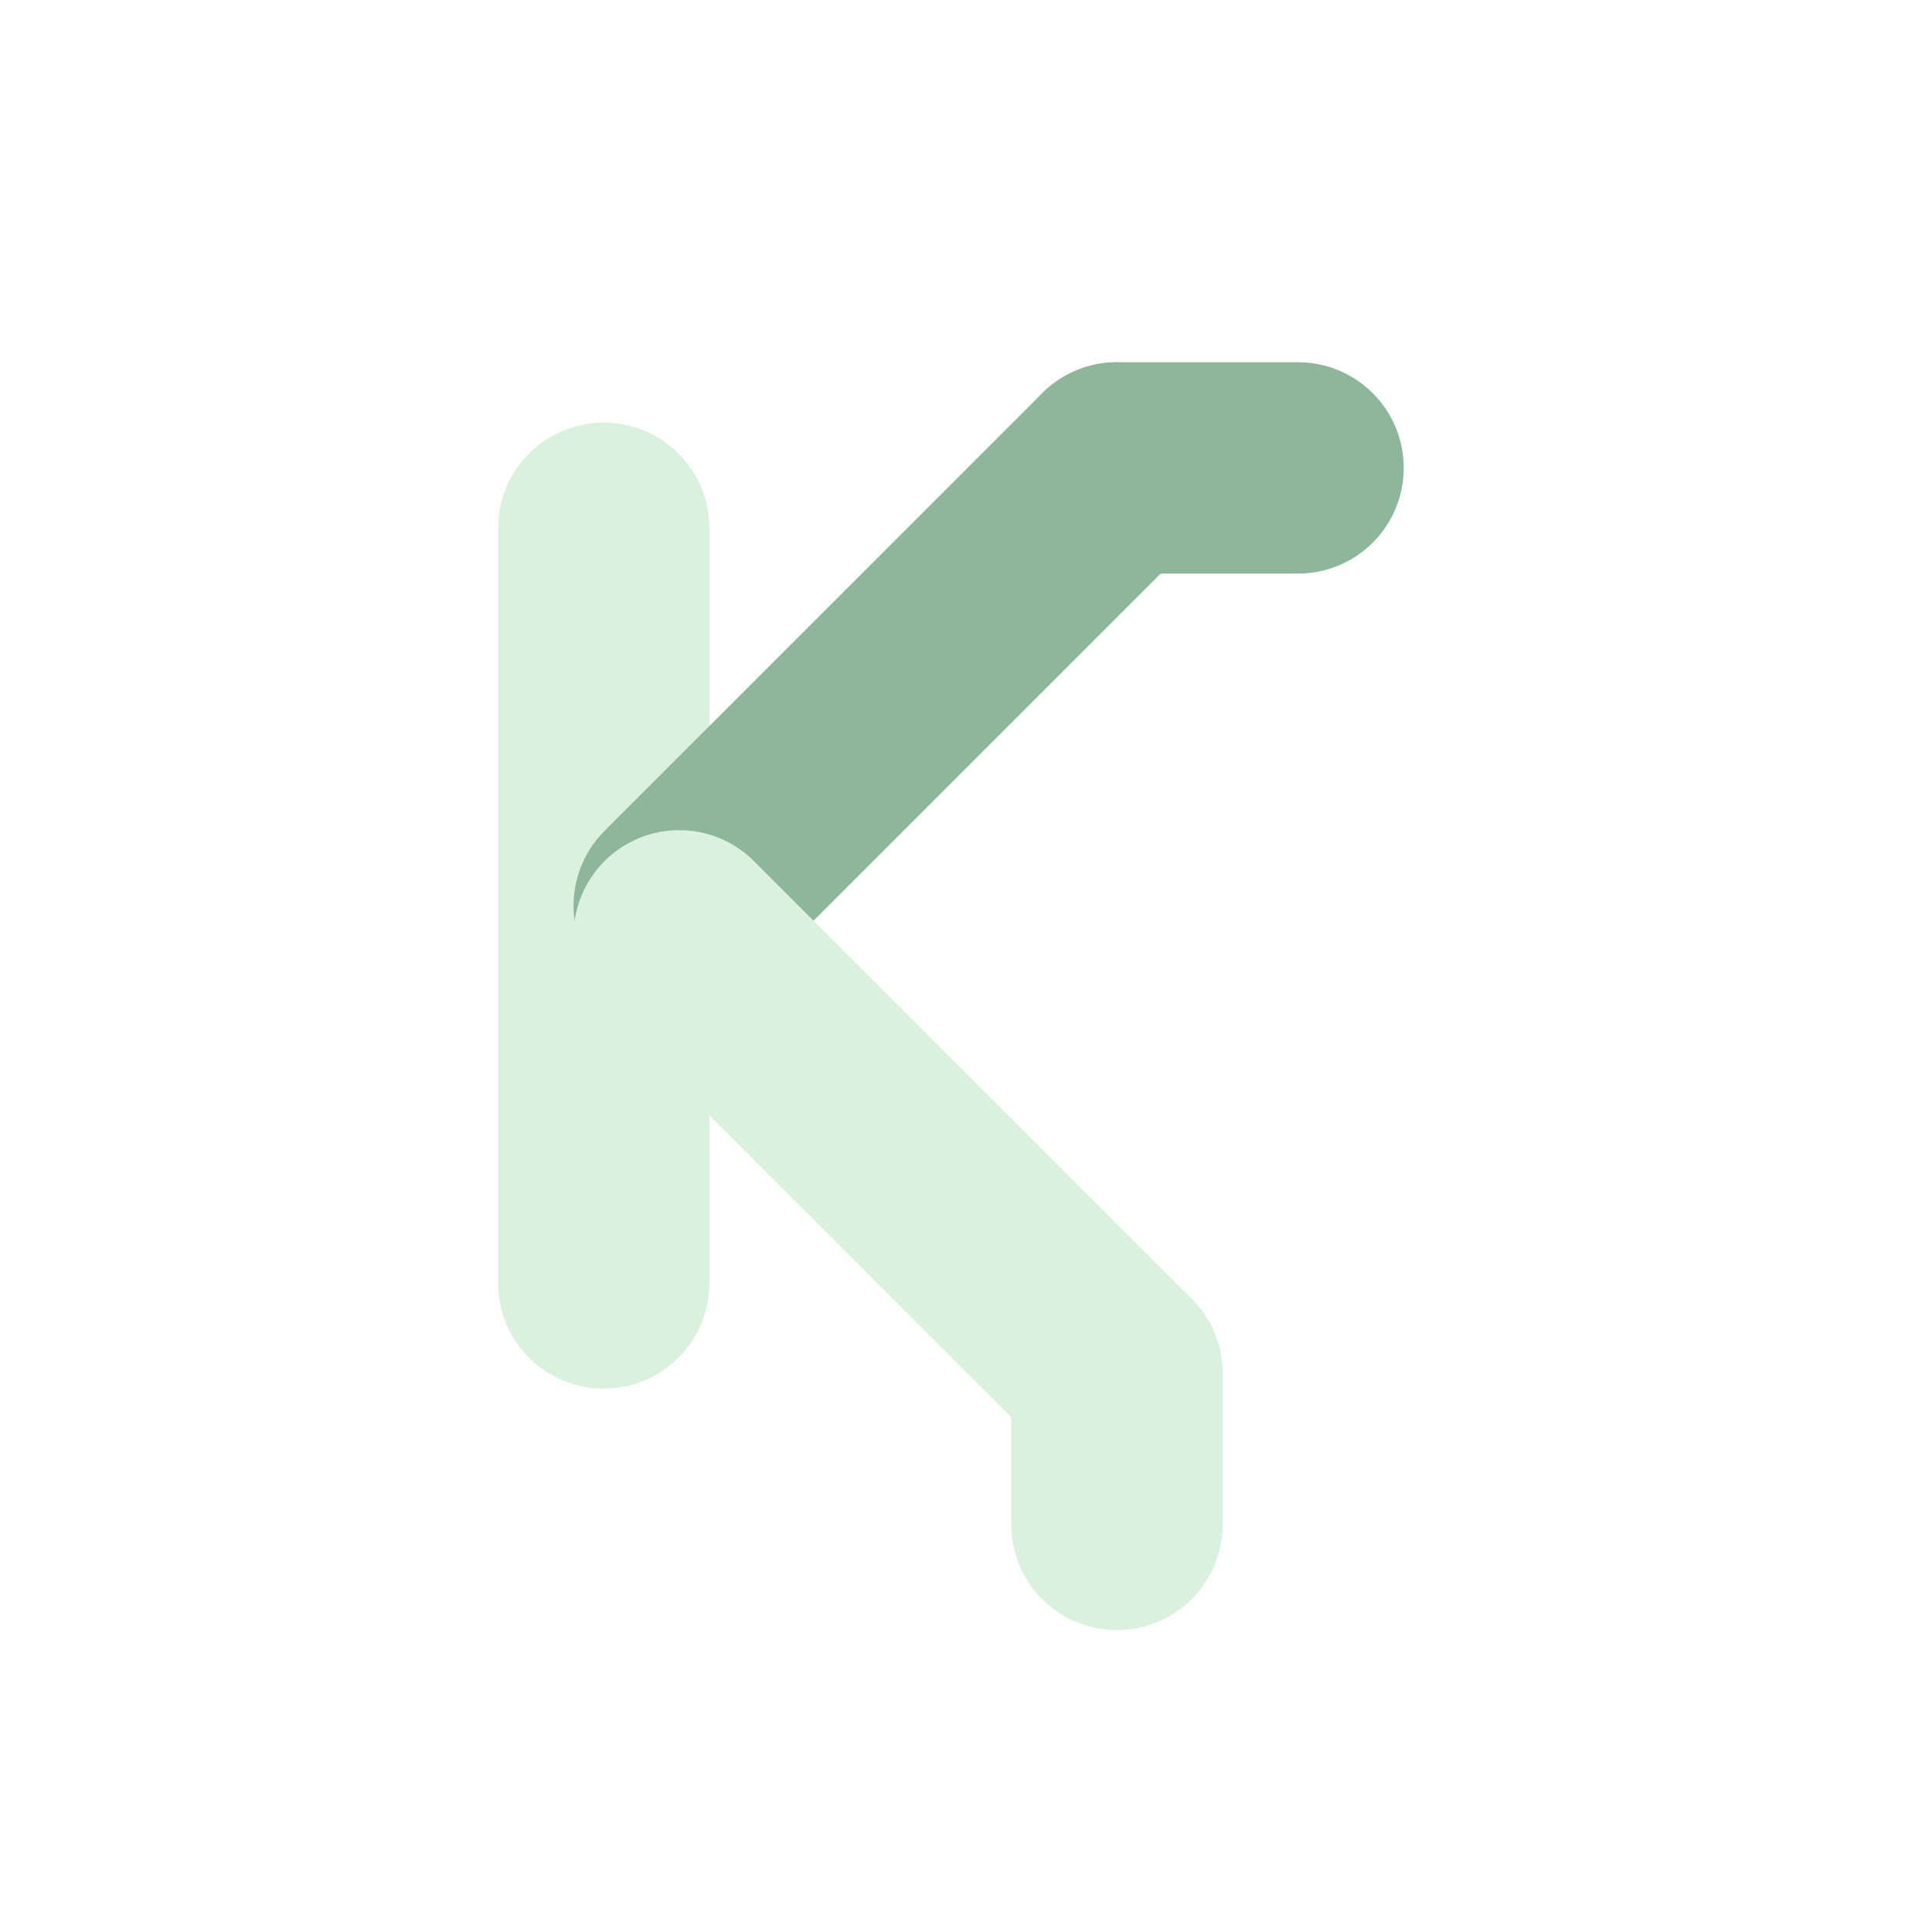
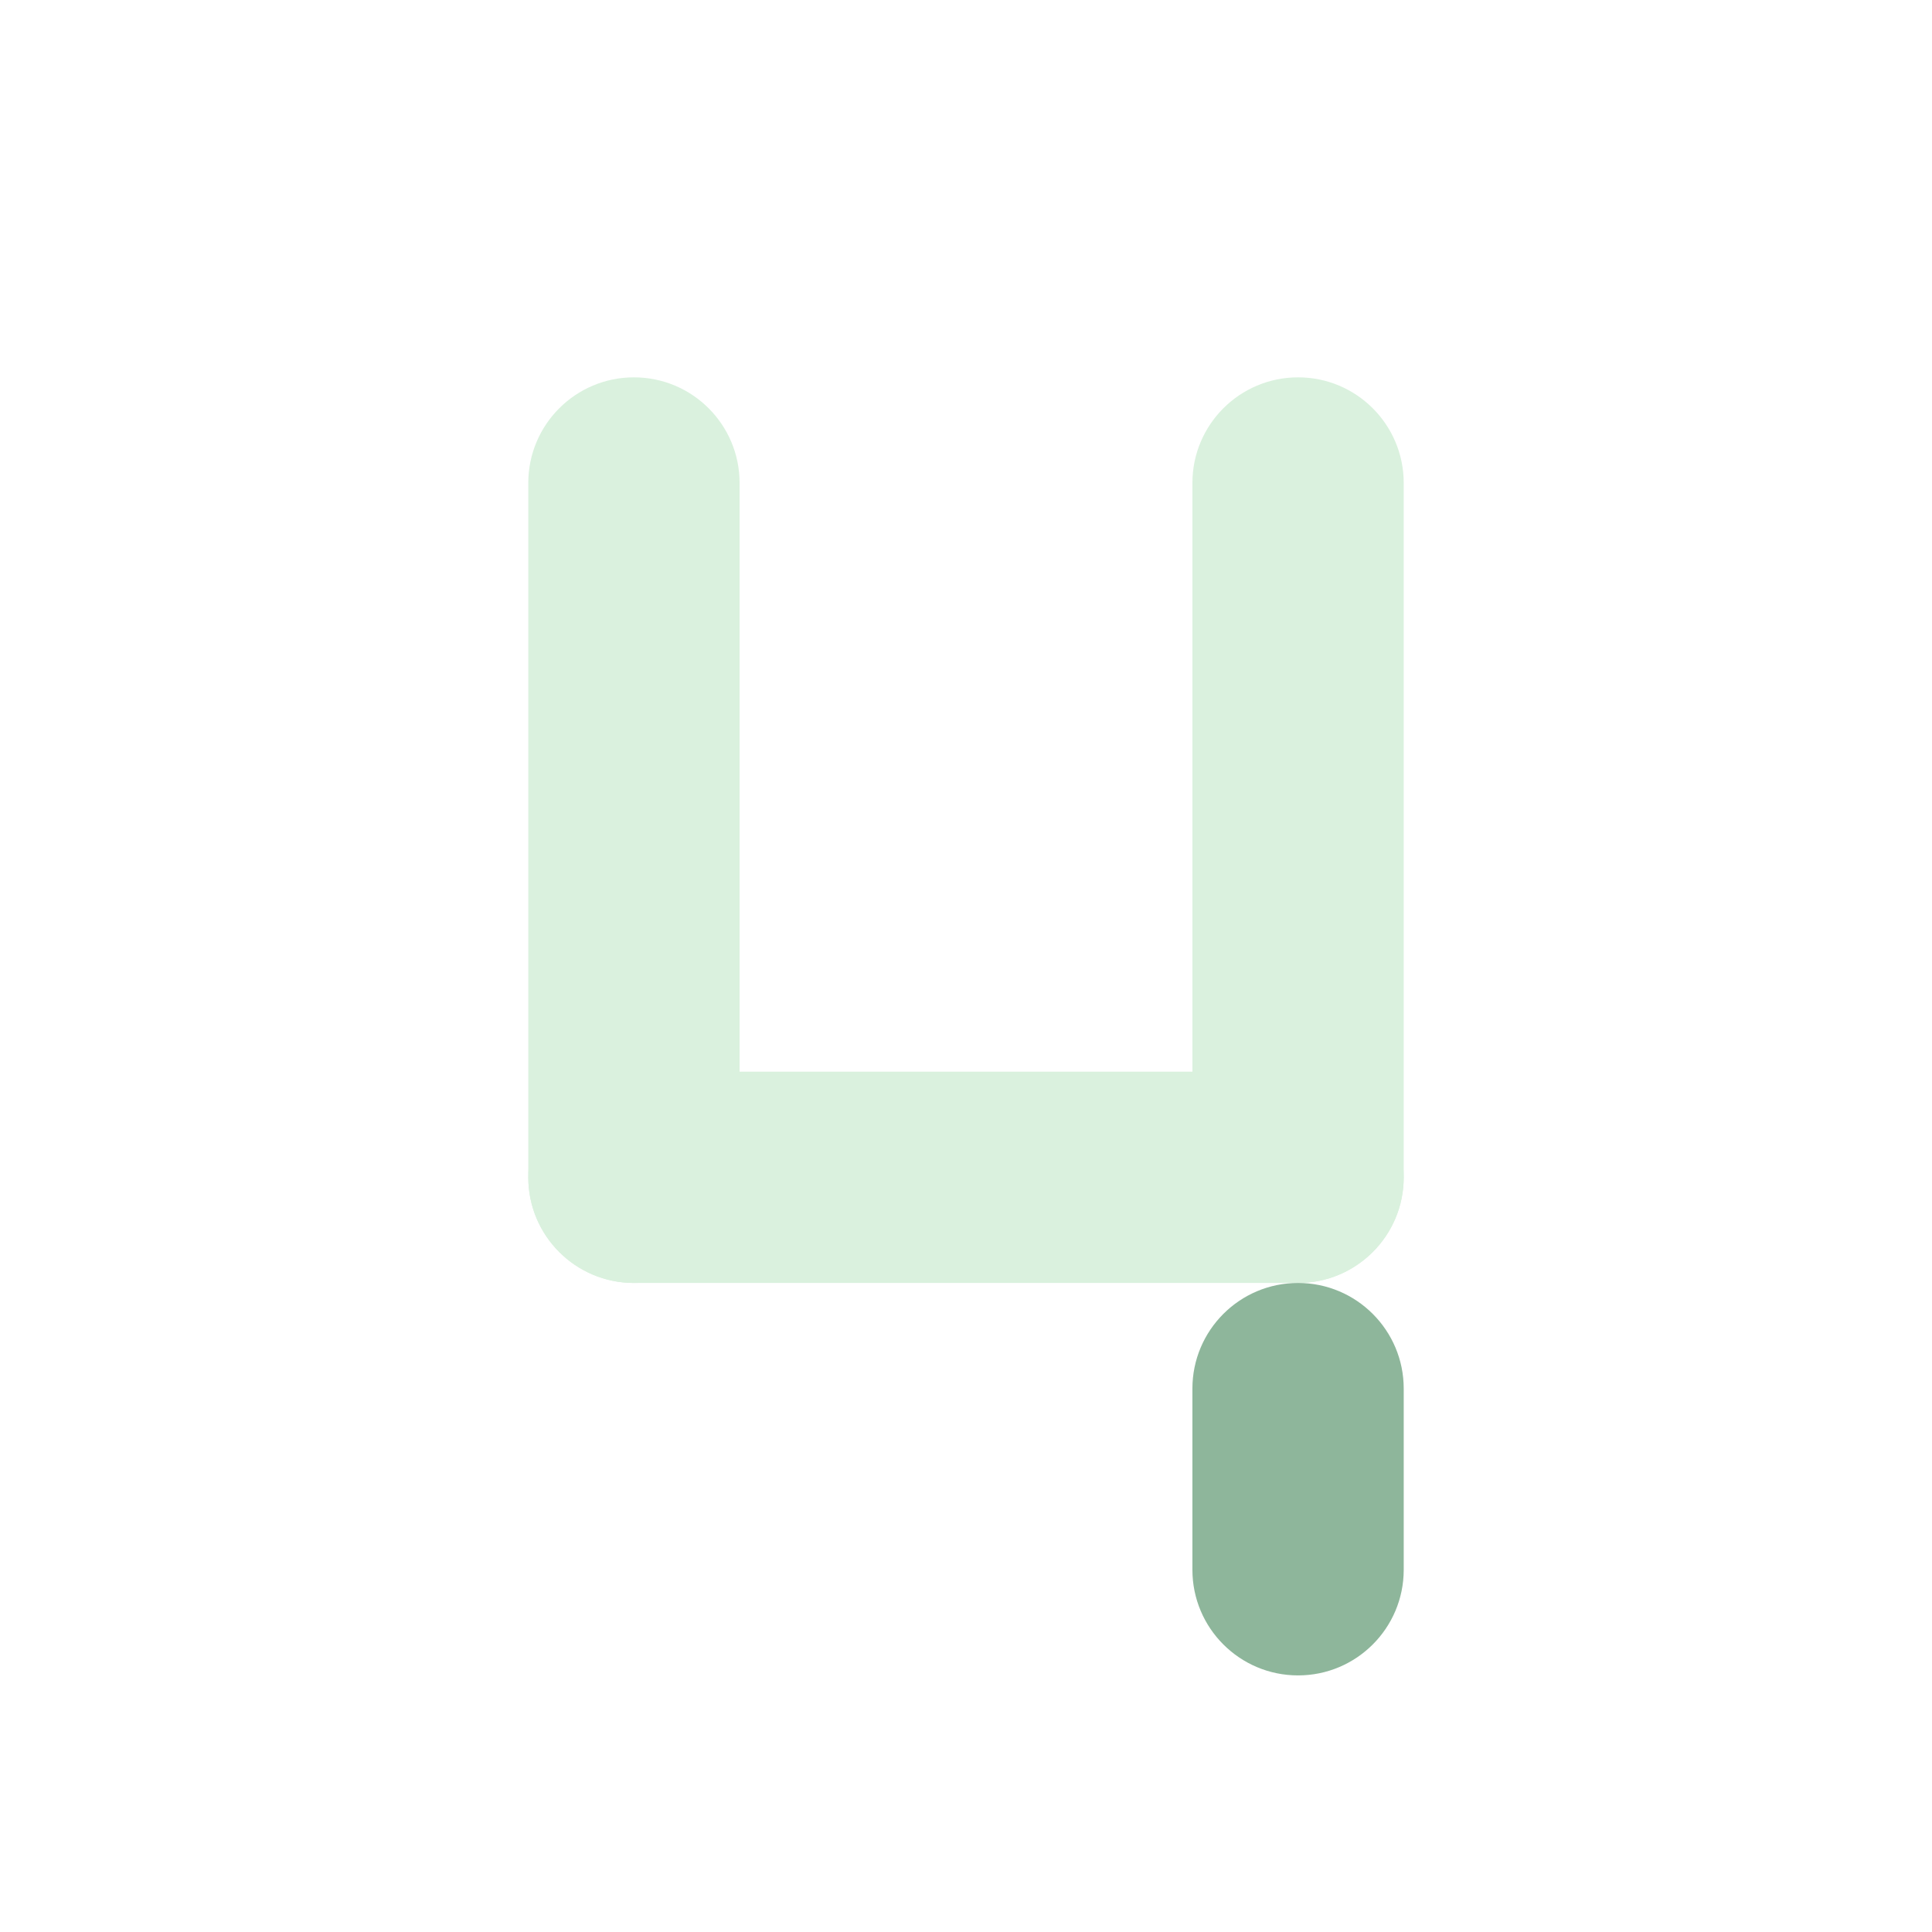
- <svg xmlns="http://www.w3.org/2000/svg" viewBox="0 0 64 64" width="64" height="64" role="img" aria-label="CSMS — знак">
-   <rect x="16.5" y="14" width="7" height="32" rx="3.5" fill="#daf1de" />
-   <path d="M22.5 30 L37 15.5" stroke="#8eb69b" stroke-width="7" stroke-linecap="round" />
-   <path d="M37 15.5 H43" stroke="#8eb69b" stroke-width="7" stroke-linecap="round" />
-   <path d="M22.5 31 L37 45.5" stroke="#daf1de" stroke-width="7" stroke-linecap="round" />
-   <path d="M37 45.5 V50.5" stroke="#daf1de" stroke-width="7" stroke-linecap="round" />
+ <svg xmlns="http://www.w3.org/2000/svg" viewBox="0 0 64 64" width="64" height="64" role="img" aria-label="ЦСМС — знак">
+   <rect x="17.5" y="12.5" width="7" height="30" rx="3.5" fill="#daf1de" />
+   <rect x="39.5" y="12.5" width="7" height="30" rx="3.5" fill="#daf1de" />
+   <rect x="17.5" y="35.5" width="29" height="7" rx="3.5" fill="#daf1de" />
+   <rect x="39.5" y="42.5" width="7" height="13" rx="3.5" fill="#8eb69b" />
</svg>
